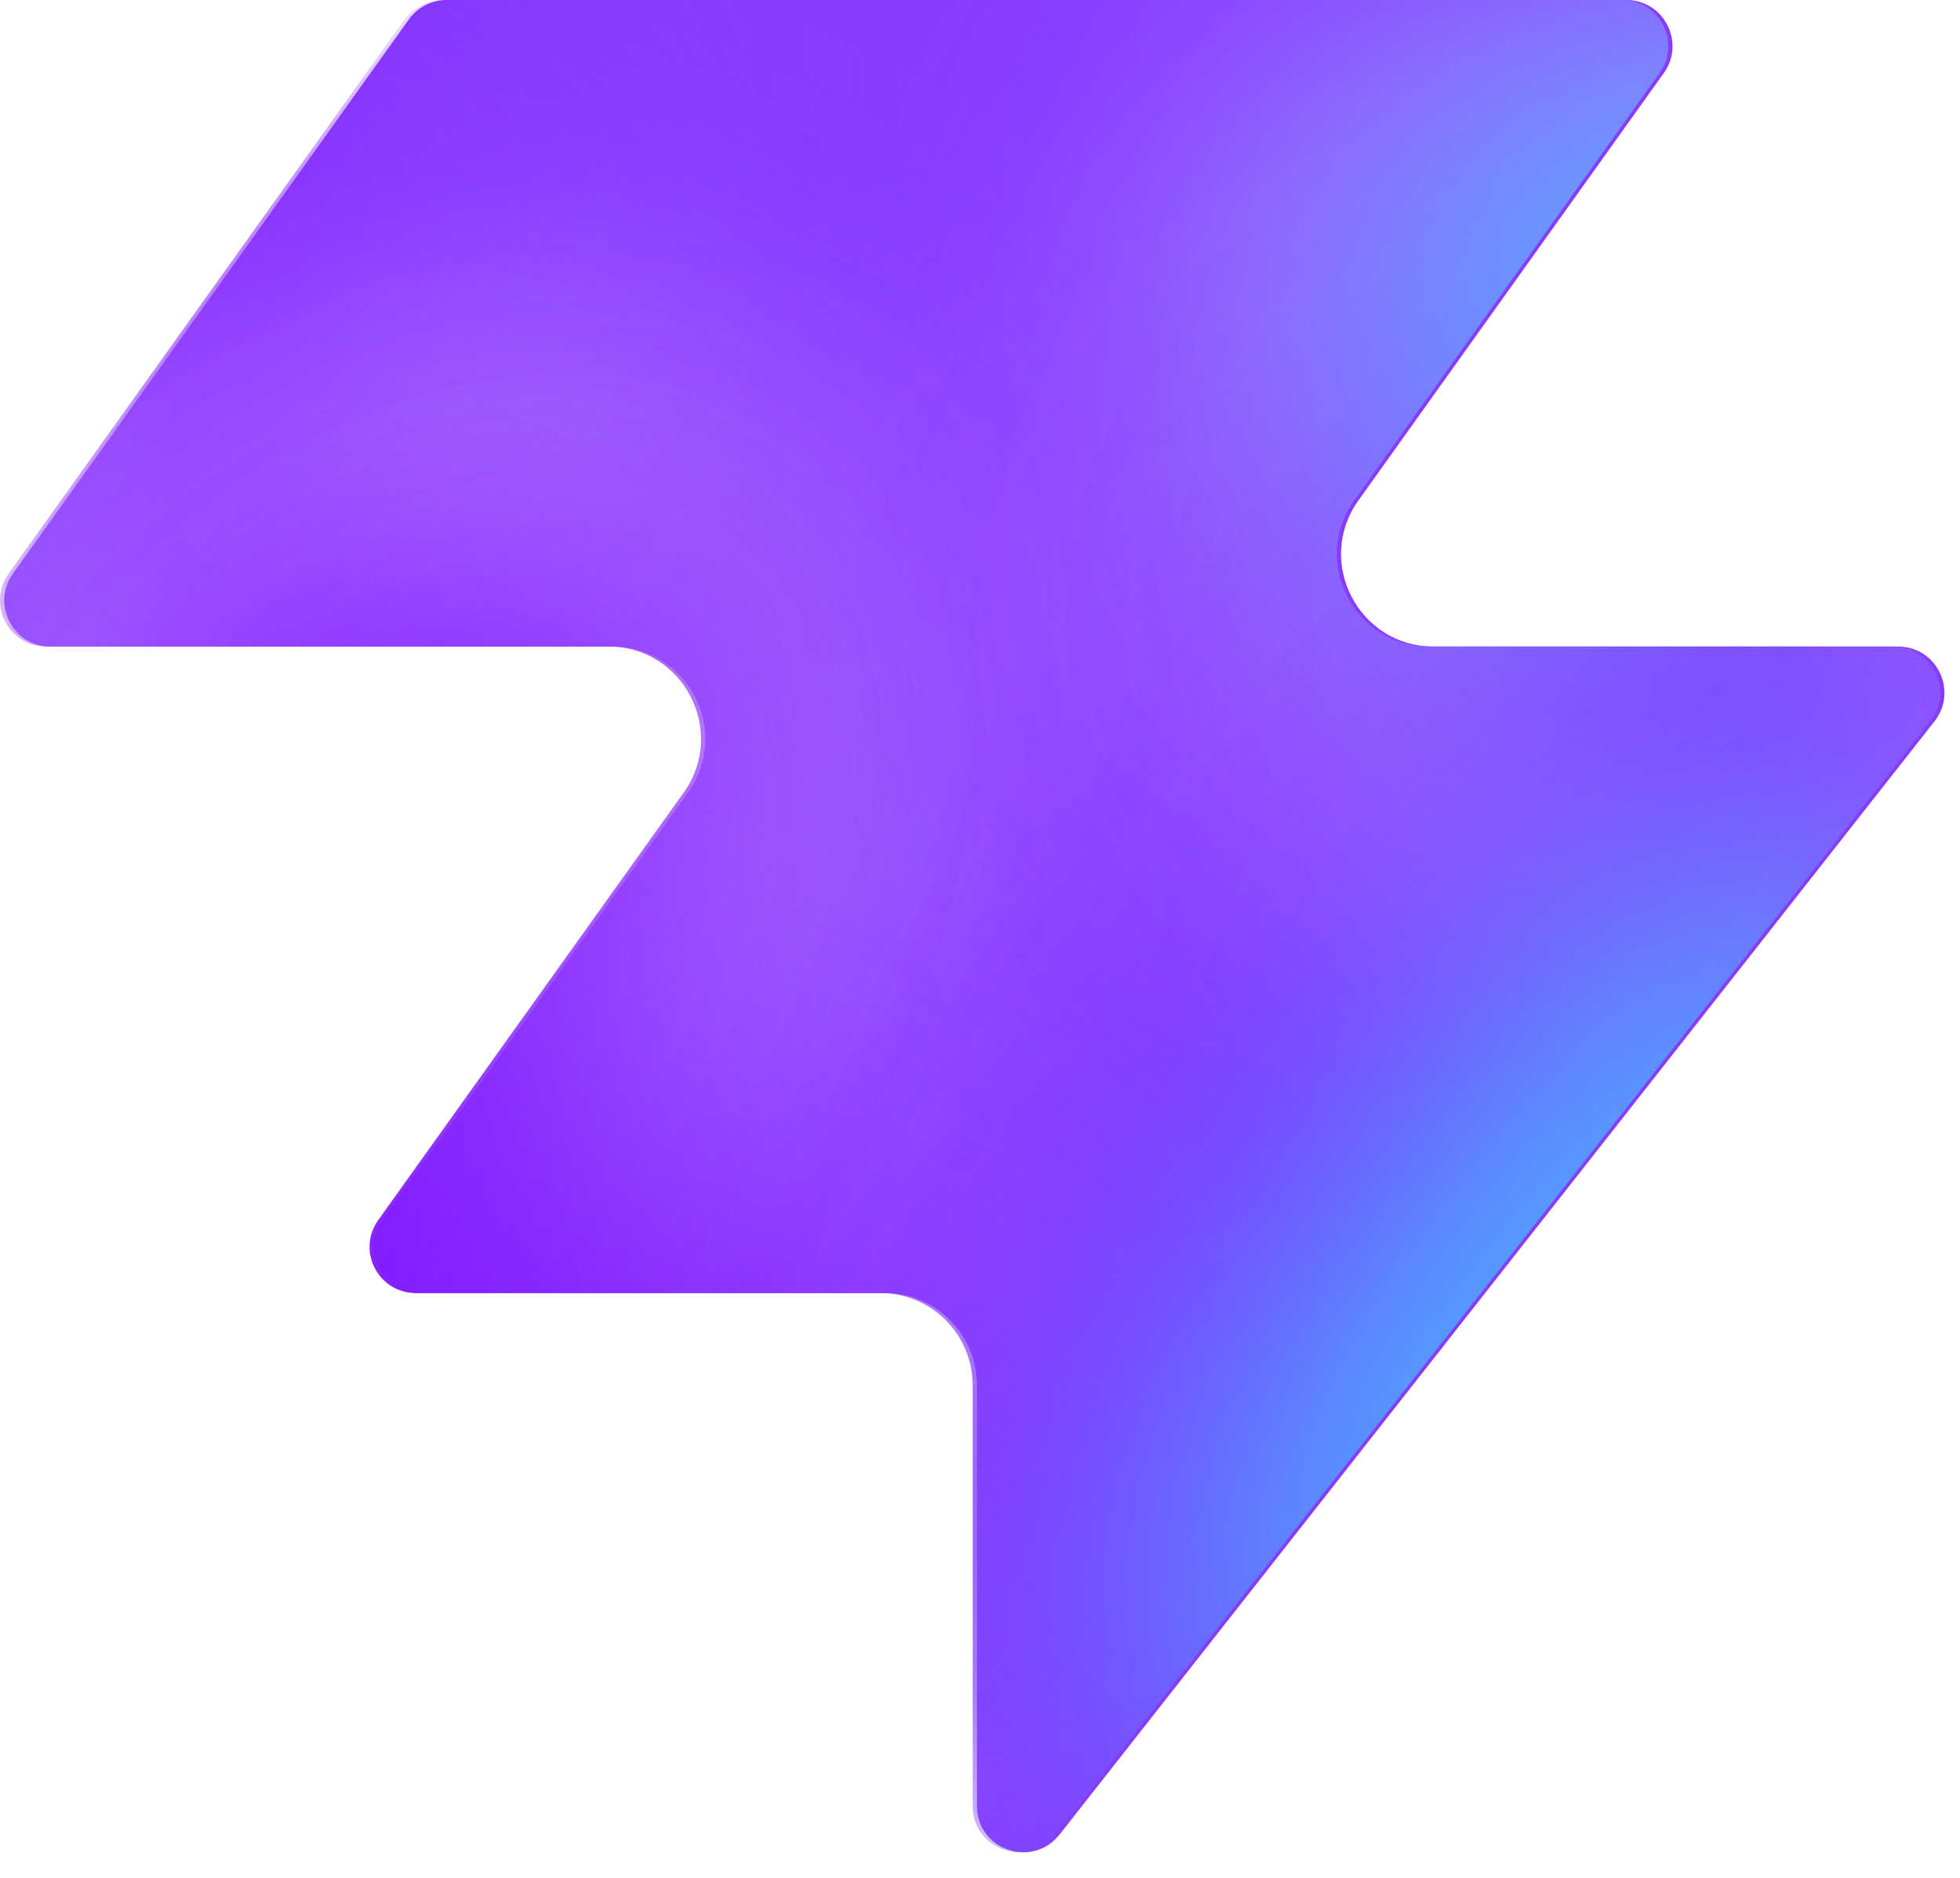
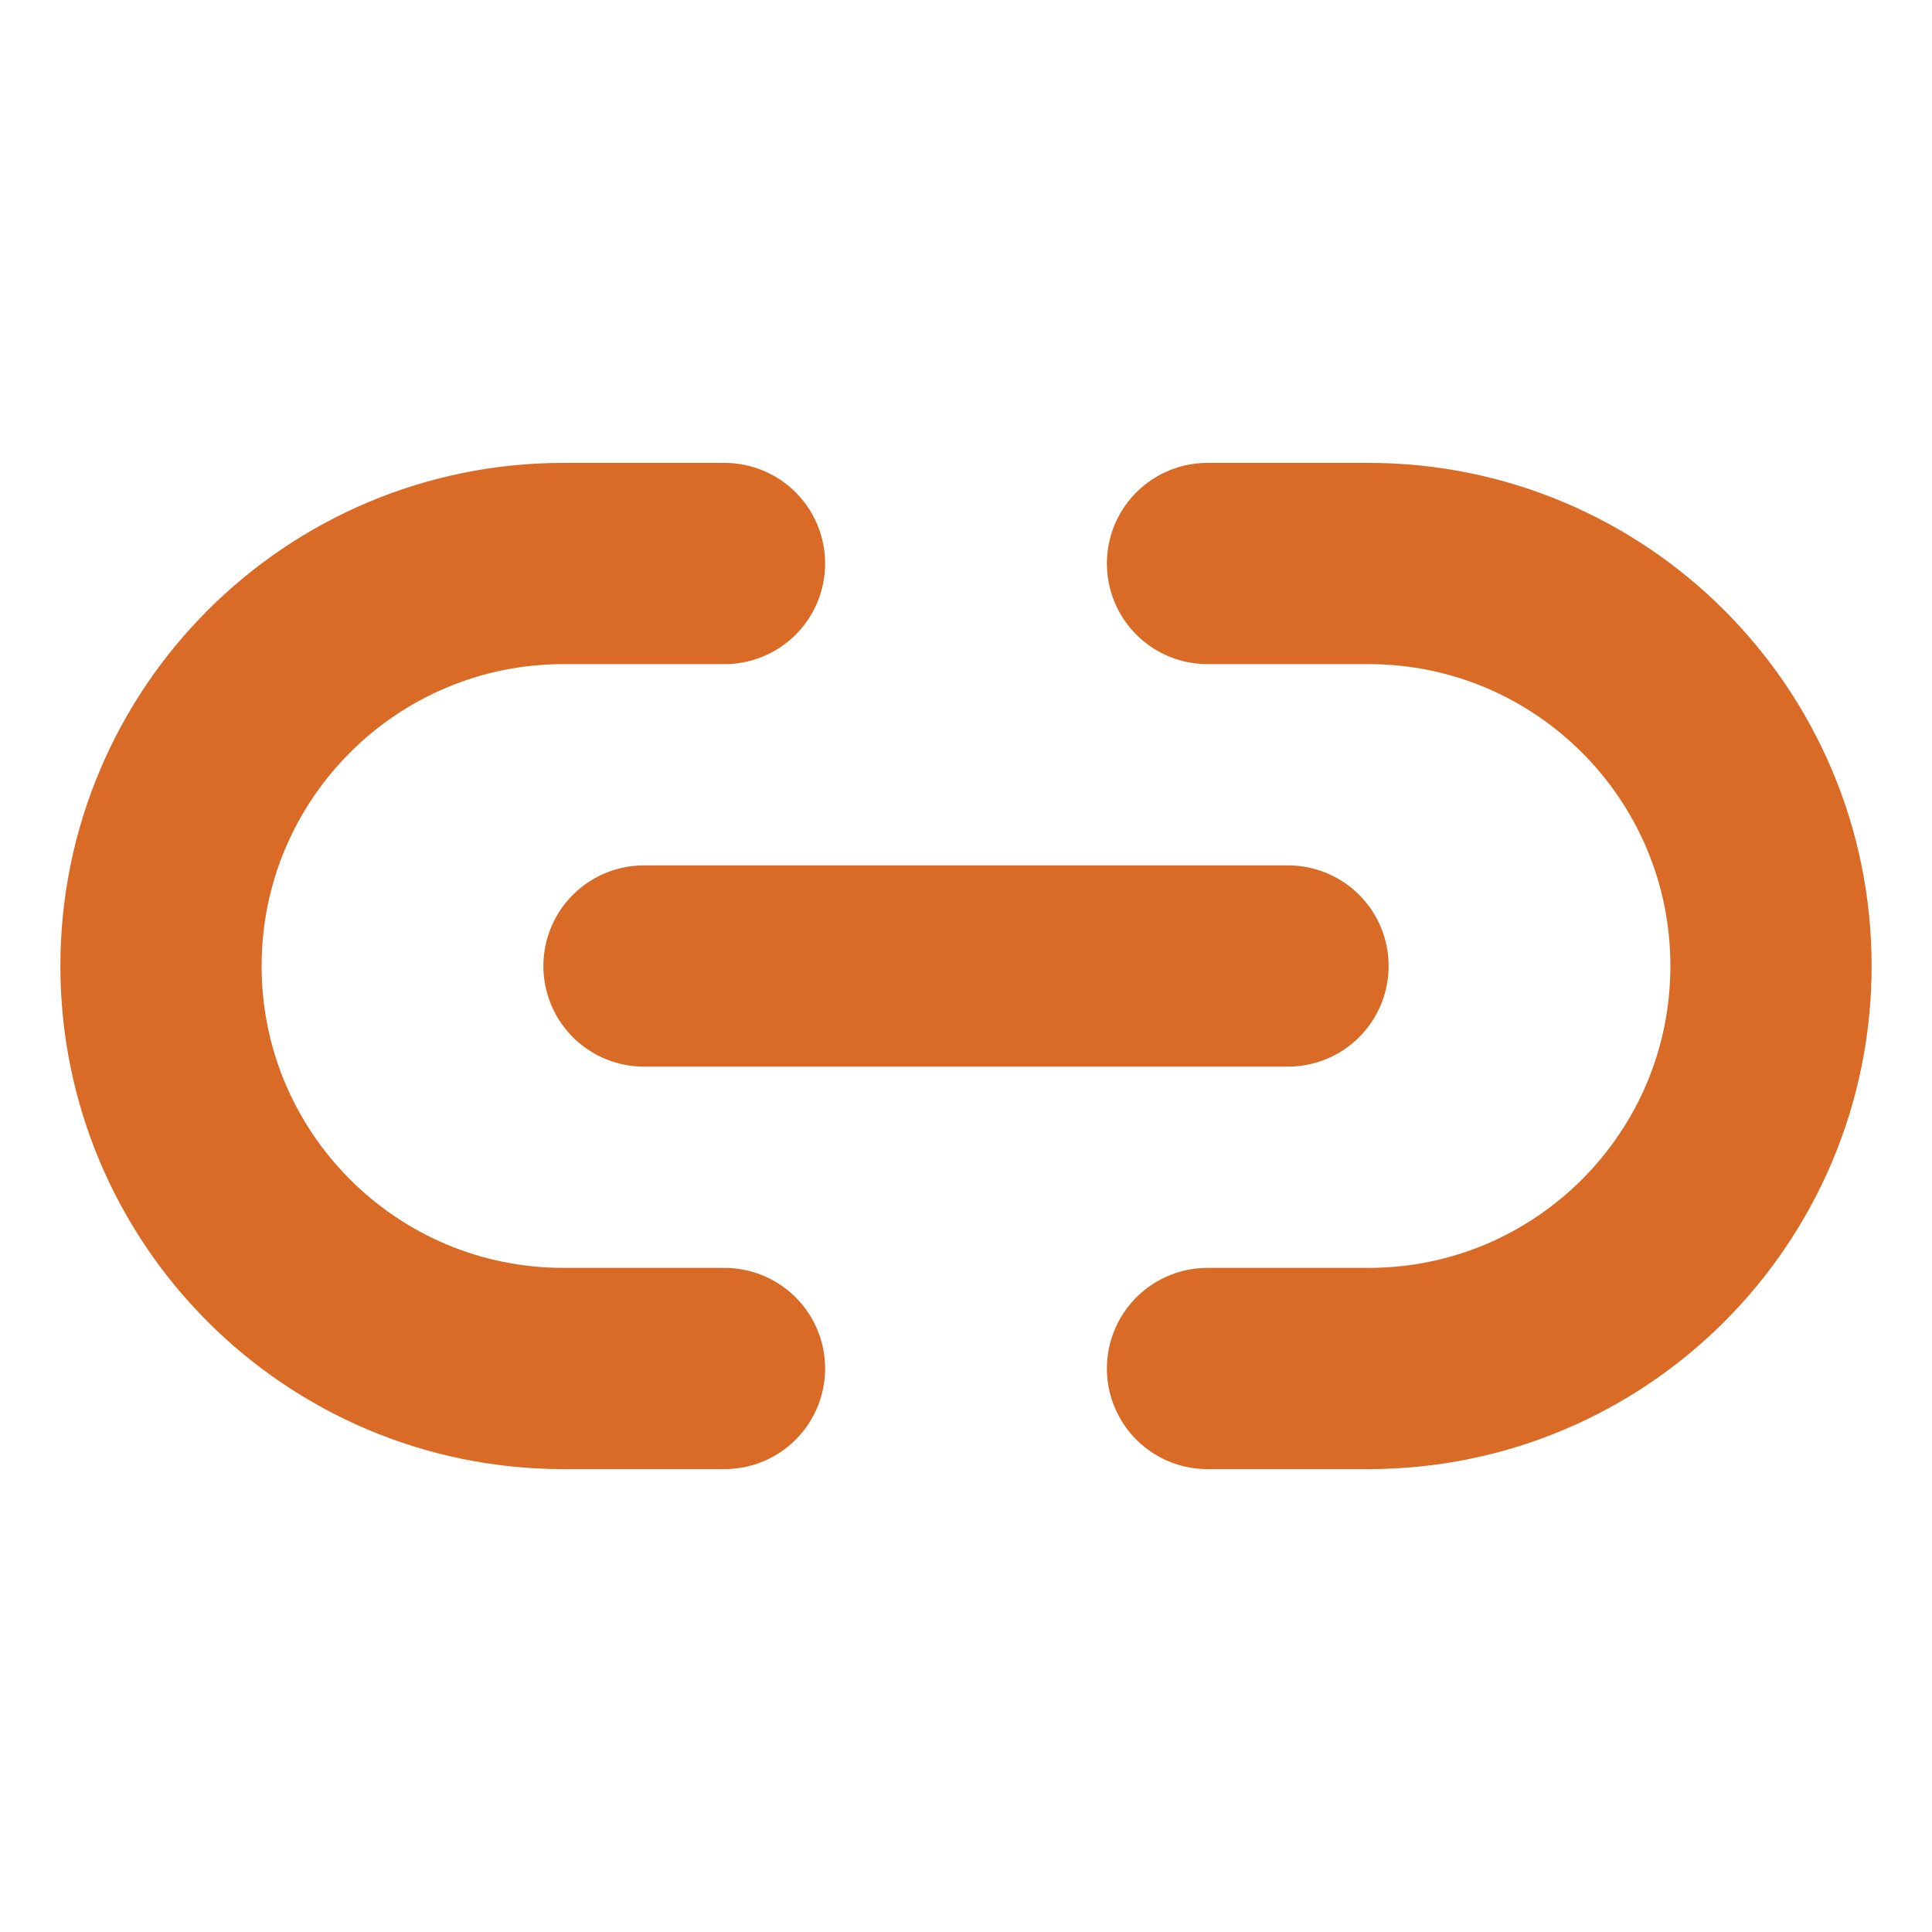
- <svg xmlns="http://www.w3.org/2000/svg" width="48" height="46" fill="none" viewBox="0 0 48 46">
-   <path fill="#863bff" d="M25.946 44.938c-.664.845-2.021.375-2.021-.698V33.937a2.26 2.26 0 0 0-2.262-2.262H10.287c-.92 0-1.456-1.04-.92-1.788l7.48-10.471c1.07-1.497 0-3.578-1.842-3.578H1.237c-.92 0-1.456-1.04-.92-1.788L10.013.474c.214-.297.556-.474.92-.474h28.894c.92 0 1.456 1.04.92 1.788l-7.48 10.471c-1.07 1.498 0 3.579 1.842 3.579h11.377c.943 0 1.473 1.088.89 1.83L25.947 44.94z" style="fill:#863bff;fill:color(display-p3 .525 .23 1);fill-opacity:1" />
-   <mask id="a" width="48" height="46" x="0" y="0" maskUnits="userSpaceOnUse" style="mask-type:alpha">
-     <path fill="#000" d="M25.842 44.938c-.664.844-2.021.375-2.021-.698V33.937a2.26 2.26 0 0 0-2.262-2.262H10.183c-.92 0-1.456-1.04-.92-1.788l7.48-10.471c1.07-1.498 0-3.579-1.842-3.579H1.133c-.92 0-1.456-1.04-.92-1.787L9.91.473c.214-.297.556-.474.92-.474h28.894c.92 0 1.456 1.04.92 1.788l-7.48 10.471c-1.07 1.498 0 3.578 1.842 3.578h11.377c.943 0 1.473 1.088.89 1.832L25.843 44.94z" style="fill:#000;fill-opacity:1" />
-   </mask>
-   <g mask="url(#a)">
-     <g filter="url(#b)">
-       <ellipse cx="5.508" cy="14.704" fill="#ede6ff" rx="5.508" ry="14.704" style="fill:#ede6ff;fill:color(display-p3 .927 .903 1);fill-opacity:1" transform="matrix(.00324 1 1 -.00324 -4.47 31.516)" />
-     </g>
-     <g filter="url(#c)">
-       <ellipse cx="10.399" cy="29.851" fill="#ede6ff" rx="10.399" ry="29.851" style="fill:#ede6ff;fill:color(display-p3 .927 .903 1);fill-opacity:1" transform="matrix(.00324 1 1 -.00324 -39.328 7.883)" />
-     </g>
-     <g filter="url(#d)">
-       <ellipse cx="5.508" cy="30.487" fill="#7e14ff" rx="5.508" ry="30.487" style="fill:#7e14ff;fill:color(display-p3 .492 .077 1);fill-opacity:1" transform="rotate(89.814 -25.913 -14.639)scale(1 -1)" />
-     </g>
-     <g filter="url(#e)">
-       <ellipse cx="5.508" cy="30.599" fill="#7e14ff" rx="5.508" ry="30.599" style="fill:#7e14ff;fill:color(display-p3 .492 .077 1);fill-opacity:1" transform="rotate(89.814 -32.644 -3.334)scale(1 -1)" />
-     </g>
-     <g filter="url(#f)">
-       <ellipse cx="5.508" cy="30.599" fill="#7e14ff" rx="5.508" ry="30.599" style="fill:#7e14ff;fill:color(display-p3 .492 .077 1);fill-opacity:1" transform="matrix(.00324 1 1 -.00324 -34.34 30.47)" />
-     </g>
-     <g filter="url(#g)">
-       <ellipse cx="14.072" cy="22.078" fill="#ede6ff" rx="14.072" ry="22.078" style="fill:#ede6ff;fill:color(display-p3 .927 .903 1);fill-opacity:1" transform="rotate(93.35 24.506 48.493)scale(-1 1)" />
-     </g>
-     <g filter="url(#h)">
-       <ellipse cx="3.47" cy="21.501" fill="#7e14ff" rx="3.47" ry="21.501" style="fill:#7e14ff;fill:color(display-p3 .492 .077 1);fill-opacity:1" transform="rotate(89.009 28.708 47.59)scale(-1 1)" />
-     </g>
-     <g filter="url(#i)">
-       <ellipse cx="3.47" cy="21.501" fill="#7e14ff" rx="3.47" ry="21.501" style="fill:#7e14ff;fill:color(display-p3 .492 .077 1);fill-opacity:1" transform="rotate(89.009 28.708 47.59)scale(-1 1)" />
-     </g>
-     <g filter="url(#j)">
-       <ellipse cx=".387" cy="8.972" fill="#7e14ff" rx="4.407" ry="29.108" style="fill:#7e14ff;fill:color(display-p3 .492 .077 1);fill-opacity:1" transform="rotate(39.51 .387 8.972)" />
-     </g>
-     <g filter="url(#k)">
-       <ellipse cx="47.523" cy="-6.092" fill="#7e14ff" rx="4.407" ry="29.108" style="fill:#7e14ff;fill:color(display-p3 .492 .077 1);fill-opacity:1" transform="rotate(37.892 47.523 -6.092)" />
-     </g>
-     <g filter="url(#l)">
-       <ellipse cx="41.412" cy="6.333" fill="#47bfff" rx="5.971" ry="9.665" style="fill:#47bfff;fill:color(display-p3 .28 .748 1);fill-opacity:1" transform="rotate(37.892 41.412 6.333)" />
-     </g>
-     <g filter="url(#m)">
-       <ellipse cx="-1.879" cy="38.332" fill="#7e14ff" rx="4.407" ry="29.108" style="fill:#7e14ff;fill:color(display-p3 .492 .077 1);fill-opacity:1" transform="rotate(37.892 -1.88 38.332)" />
-     </g>
-     <g filter="url(#n)">
-       <ellipse cx="-1.879" cy="38.332" fill="#7e14ff" rx="4.407" ry="29.108" style="fill:#7e14ff;fill:color(display-p3 .492 .077 1);fill-opacity:1" transform="rotate(37.892 -1.88 38.332)" />
-     </g>
-     <g filter="url(#o)">
-       <ellipse cx="35.651" cy="29.907" fill="#7e14ff" rx="4.407" ry="29.108" style="fill:#7e14ff;fill:color(display-p3 .492 .077 1);fill-opacity:1" transform="rotate(37.892 35.651 29.907)" />
-     </g>
-     <g filter="url(#p)">
-       <ellipse cx="38.418" cy="32.4" fill="#47bfff" rx="5.971" ry="15.297" style="fill:#47bfff;fill:color(display-p3 .28 .748 1);fill-opacity:1" transform="rotate(37.892 38.418 32.4)" />
-     </g>
-   </g>
-   <defs>
-     <filter id="b" width="60.045" height="41.654" x="-19.77" y="16.149" color-interpolation-filters="sRGB" filterUnits="userSpaceOnUse">
-       <feFlood flood-opacity="0" result="BackgroundImageFix" />
-       <feBlend in="SourceGraphic" in2="BackgroundImageFix" result="shape" />
-       <feGaussianBlur result="effect1_foregroundBlur_2002_17158" stdDeviation="7.659" />
-     </filter>
-     <filter id="c" width="90.34" height="51.437" x="-54.613" y="-7.533" color-interpolation-filters="sRGB" filterUnits="userSpaceOnUse">
-       <feFlood flood-opacity="0" result="BackgroundImageFix" />
-       <feBlend in="SourceGraphic" in2="BackgroundImageFix" result="shape" />
-       <feGaussianBlur result="effect1_foregroundBlur_2002_17158" stdDeviation="7.659" />
-     </filter>
-     <filter id="d" width="79.355" height="29.4" x="-49.64" y="2.03" color-interpolation-filters="sRGB" filterUnits="userSpaceOnUse">
-       <feFlood flood-opacity="0" result="BackgroundImageFix" />
-       <feBlend in="SourceGraphic" in2="BackgroundImageFix" result="shape" />
-       <feGaussianBlur result="effect1_foregroundBlur_2002_17158" stdDeviation="4.596" />
-     </filter>
-     <filter id="e" width="79.579" height="29.4" x="-45.045" y="20.029" color-interpolation-filters="sRGB" filterUnits="userSpaceOnUse">
-       <feFlood flood-opacity="0" result="BackgroundImageFix" />
-       <feBlend in="SourceGraphic" in2="BackgroundImageFix" result="shape" />
-       <feGaussianBlur result="effect1_foregroundBlur_2002_17158" stdDeviation="4.596" />
-     </filter>
-     <filter id="f" width="79.579" height="29.4" x="-43.513" y="21.178" color-interpolation-filters="sRGB" filterUnits="userSpaceOnUse">
-       <feFlood flood-opacity="0" result="BackgroundImageFix" />
-       <feBlend in="SourceGraphic" in2="BackgroundImageFix" result="shape" />
-       <feGaussianBlur result="effect1_foregroundBlur_2002_17158" stdDeviation="4.596" />
-     </filter>
-     <filter id="g" width="74.749" height="58.852" x="15.756" y="-17.901" color-interpolation-filters="sRGB" filterUnits="userSpaceOnUse">
-       <feFlood flood-opacity="0" result="BackgroundImageFix" />
-       <feBlend in="SourceGraphic" in2="BackgroundImageFix" result="shape" />
-       <feGaussianBlur result="effect1_foregroundBlur_2002_17158" stdDeviation="7.659" />
-     </filter>
-     <filter id="h" width="61.377" height="25.362" x="23.548" y="2.284" color-interpolation-filters="sRGB" filterUnits="userSpaceOnUse">
-       <feFlood flood-opacity="0" result="BackgroundImageFix" />
-       <feBlend in="SourceGraphic" in2="BackgroundImageFix" result="shape" />
-       <feGaussianBlur result="effect1_foregroundBlur_2002_17158" stdDeviation="4.596" />
-     </filter>
-     <filter id="i" width="61.377" height="25.362" x="23.548" y="2.284" color-interpolation-filters="sRGB" filterUnits="userSpaceOnUse">
-       <feFlood flood-opacity="0" result="BackgroundImageFix" />
-       <feBlend in="SourceGraphic" in2="BackgroundImageFix" result="shape" />
-       <feGaussianBlur result="effect1_foregroundBlur_2002_17158" stdDeviation="4.596" />
-     </filter>
-     <filter id="j" width="56.045" height="63.649" x="-27.636" y="-22.853" color-interpolation-filters="sRGB" filterUnits="userSpaceOnUse">
-       <feFlood flood-opacity="0" result="BackgroundImageFix" />
-       <feBlend in="SourceGraphic" in2="BackgroundImageFix" result="shape" />
-       <feGaussianBlur result="effect1_foregroundBlur_2002_17158" stdDeviation="4.596" />
-     </filter>
-     <filter id="k" width="54.814" height="64.646" x="20.116" y="-38.415" color-interpolation-filters="sRGB" filterUnits="userSpaceOnUse">
-       <feFlood flood-opacity="0" result="BackgroundImageFix" />
-       <feBlend in="SourceGraphic" in2="BackgroundImageFix" result="shape" />
-       <feGaussianBlur result="effect1_foregroundBlur_2002_17158" stdDeviation="4.596" />
-     </filter>
-     <filter id="l" width="33.541" height="35.313" x="24.641" y="-11.323" color-interpolation-filters="sRGB" filterUnits="userSpaceOnUse">
-       <feFlood flood-opacity="0" result="BackgroundImageFix" />
-       <feBlend in="SourceGraphic" in2="BackgroundImageFix" result="shape" />
-       <feGaussianBlur result="effect1_foregroundBlur_2002_17158" stdDeviation="4.596" />
-     </filter>
-     <filter id="m" width="54.814" height="64.646" x="-29.286" y="6.009" color-interpolation-filters="sRGB" filterUnits="userSpaceOnUse">
-       <feFlood flood-opacity="0" result="BackgroundImageFix" />
-       <feBlend in="SourceGraphic" in2="BackgroundImageFix" result="shape" />
-       <feGaussianBlur result="effect1_foregroundBlur_2002_17158" stdDeviation="4.596" />
-     </filter>
-     <filter id="n" width="54.814" height="64.646" x="-29.286" y="6.009" color-interpolation-filters="sRGB" filterUnits="userSpaceOnUse">
-       <feFlood flood-opacity="0" result="BackgroundImageFix" />
-       <feBlend in="SourceGraphic" in2="BackgroundImageFix" result="shape" />
-       <feGaussianBlur result="effect1_foregroundBlur_2002_17158" stdDeviation="4.596" />
-     </filter>
-     <filter id="o" width="54.814" height="64.646" x="8.244" y="-2.416" color-interpolation-filters="sRGB" filterUnits="userSpaceOnUse">
-       <feFlood flood-opacity="0" result="BackgroundImageFix" />
-       <feBlend in="SourceGraphic" in2="BackgroundImageFix" result="shape" />
-       <feGaussianBlur result="effect1_foregroundBlur_2002_17158" stdDeviation="4.596" />
-     </filter>
-     <filter id="p" width="39.409" height="43.623" x="18.713" y="10.588" color-interpolation-filters="sRGB" filterUnits="userSpaceOnUse">
-       <feFlood flood-opacity="0" result="BackgroundImageFix" />
-       <feBlend in="SourceGraphic" in2="BackgroundImageFix" result="shape" />
-       <feGaussianBlur result="effect1_foregroundBlur_2002_17158" stdDeviation="4.596" />
-     </filter>
-   </defs>
+ <svg xmlns="http://www.w3.org/2000/svg" width="32" height="32" viewBox="0 0 24 24" fill="none" stroke="#D96B27" stroke-width="2.5" stroke-linecap="round" stroke-linejoin="round">
+   <path d="M9 17H7A5 5 0 0 1 7 7h2" />
+   <path d="M15 7h2a5 5 0 1 1 0 10h-2" />
+   <line x1="8" y1="12" x2="16" y2="12" />
</svg>
